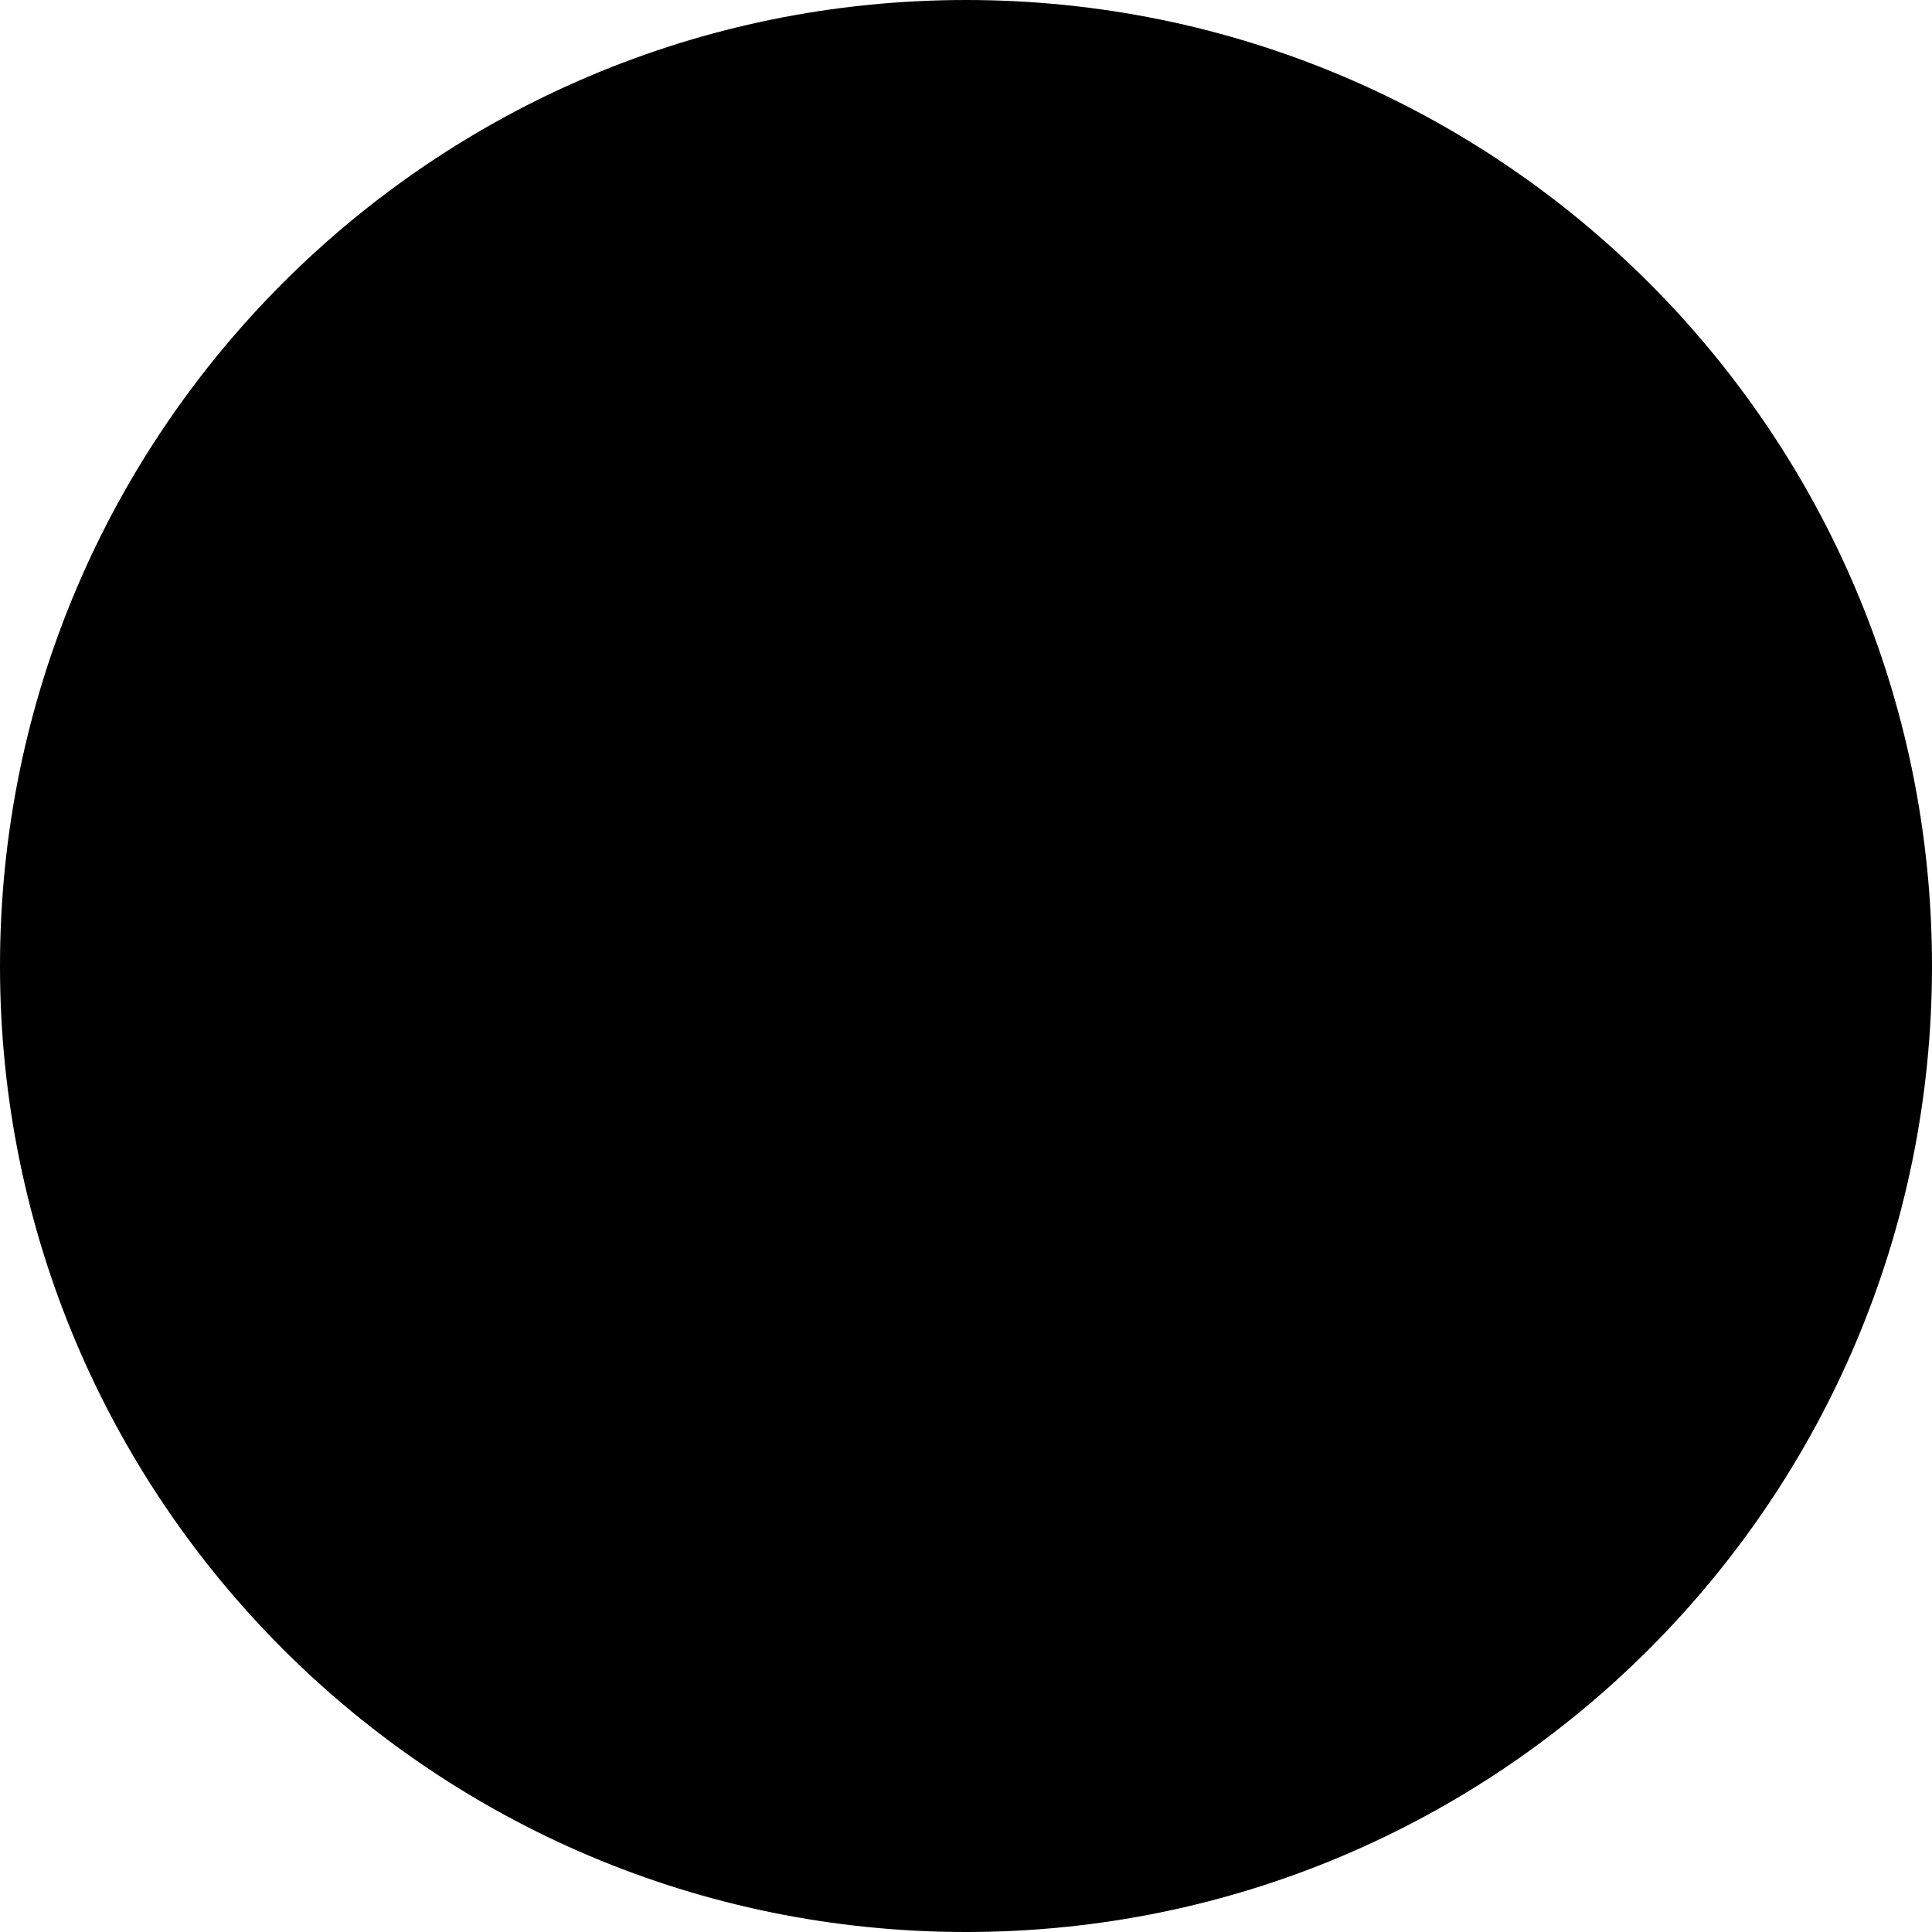
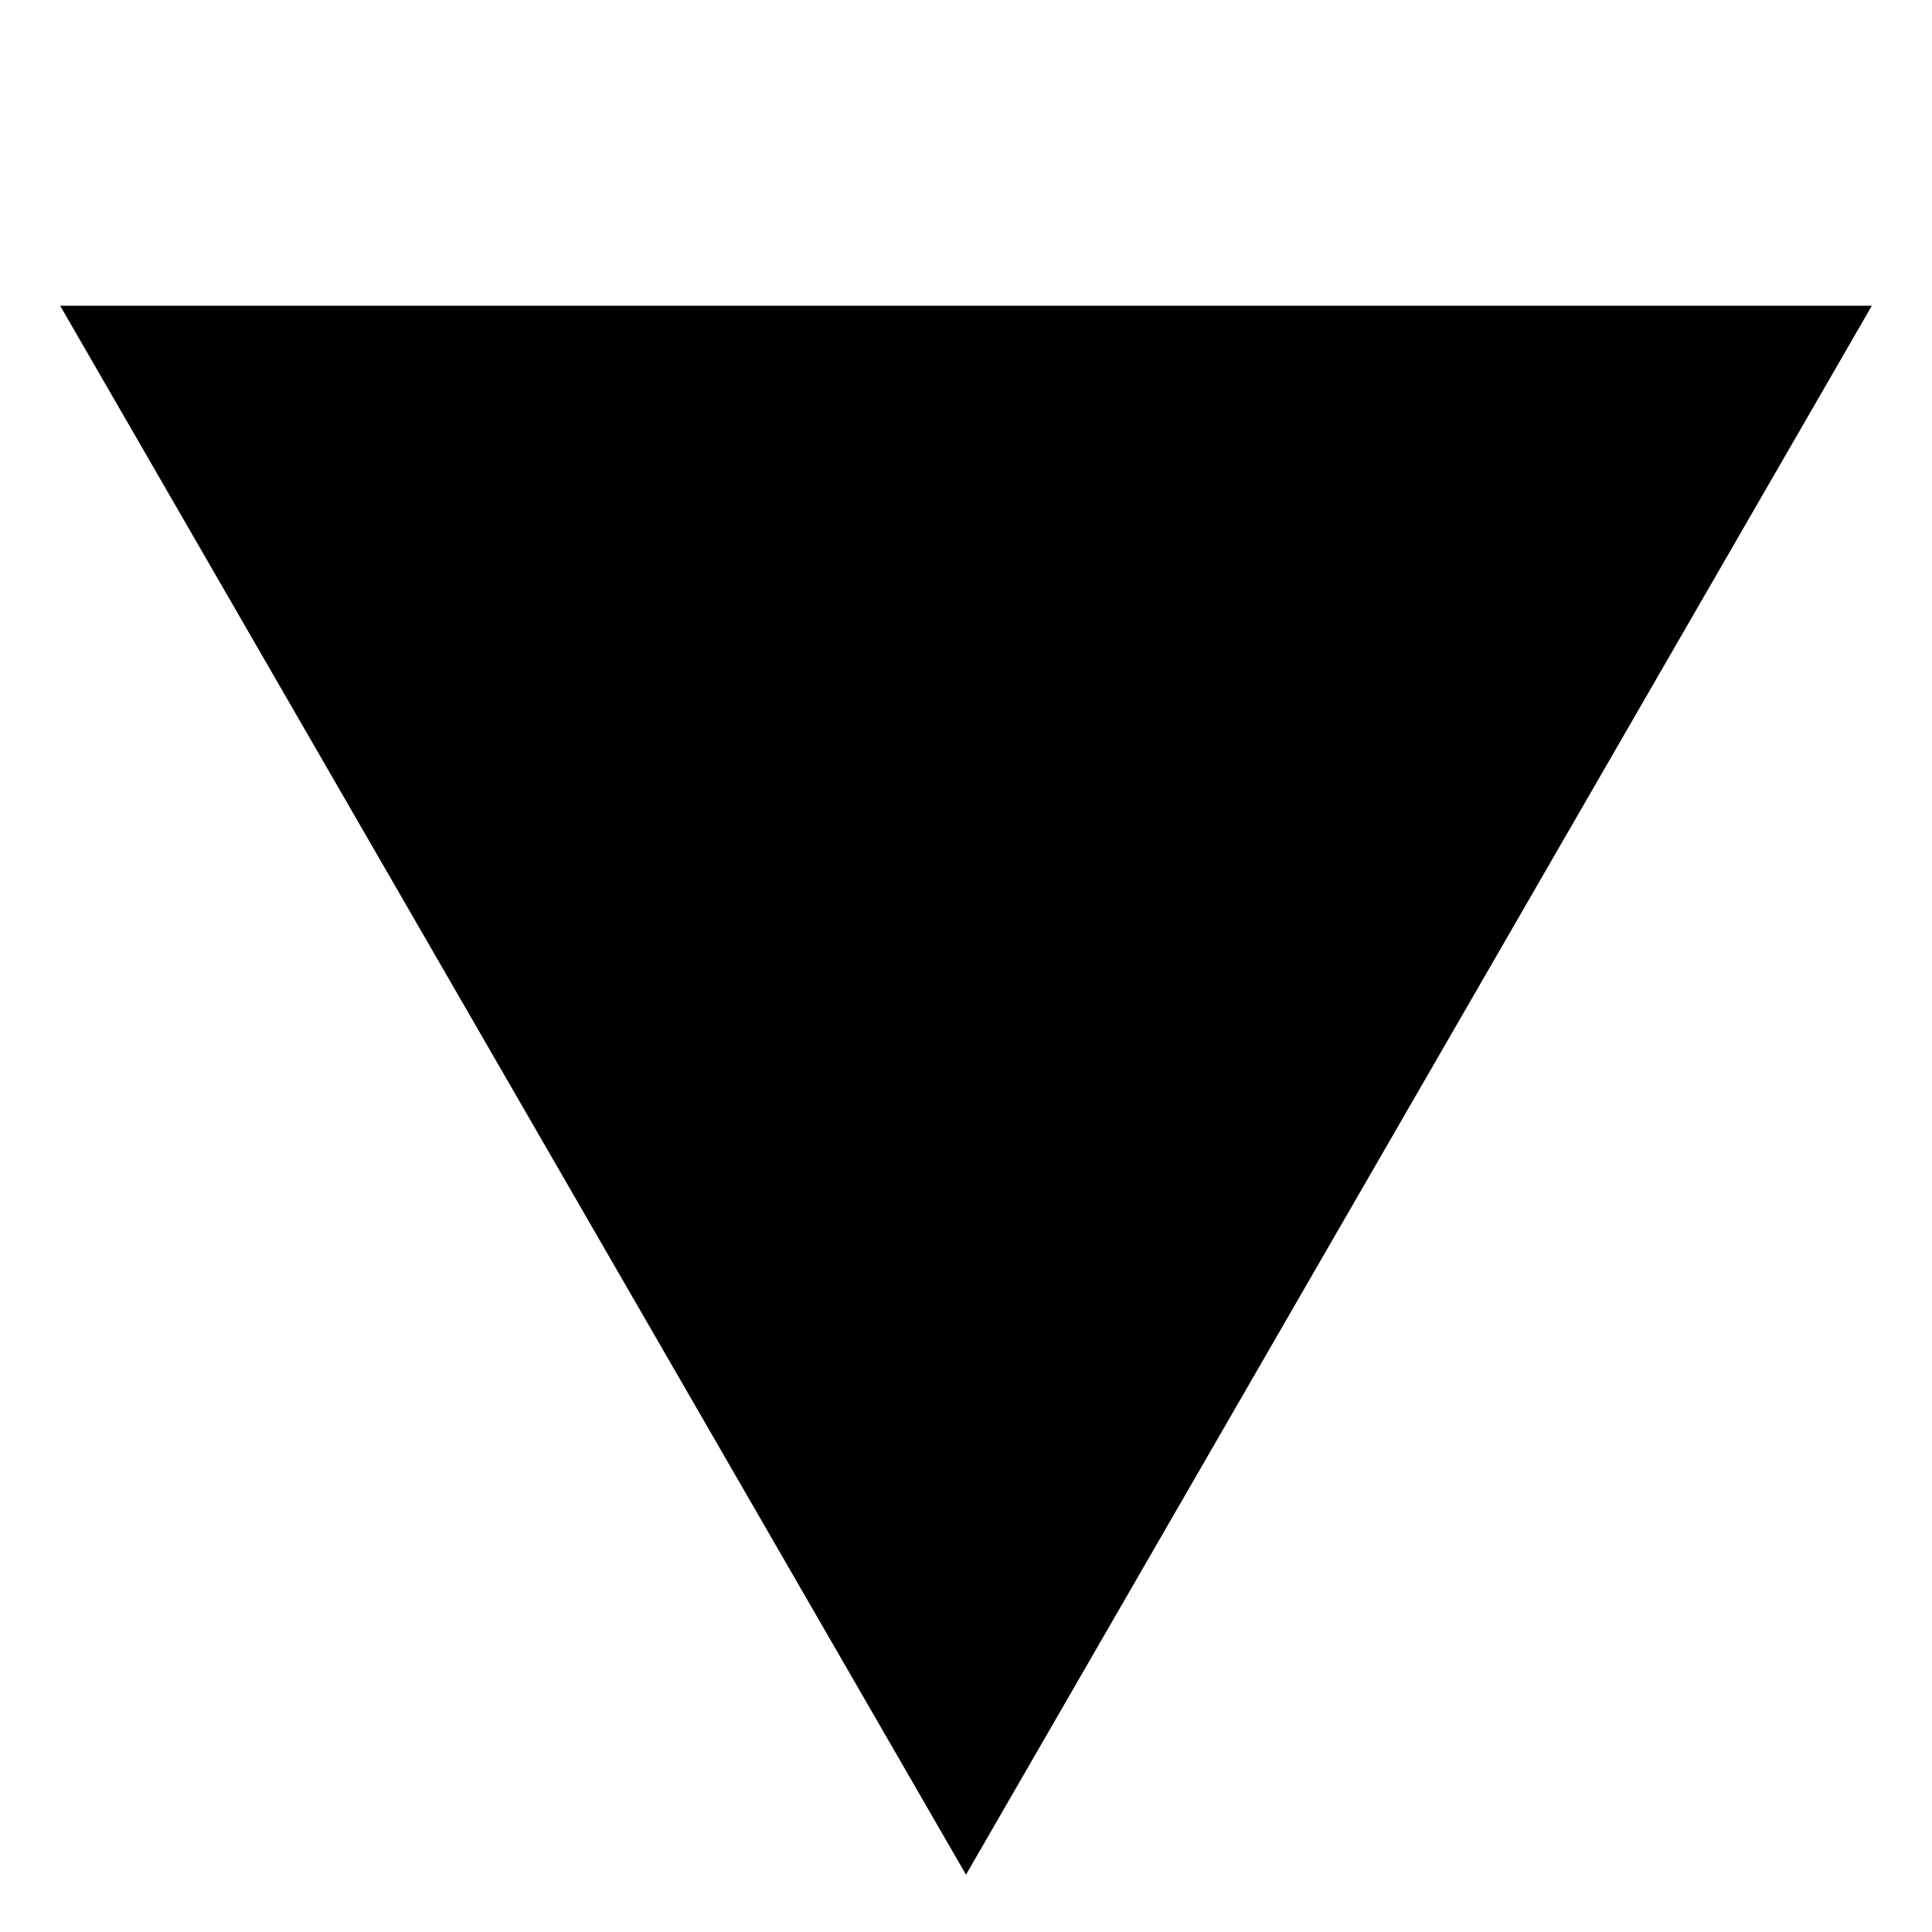
<svg xmlns="http://www.w3.org/2000/svg" viewBox="0 0 512 512" version="1.1" id="svg43">
  <defs id="defs47" />
-   <path d="M512 256C512 397.4 397.4 512 256 512C114.6 512 0 397.4 0 256C0 114.6 114.6 0 256 0C397.4 0 512 114.6 512 256z" id="path41" />
+   <rect style="display:inline;fill:none" id="rect393" width="512" height="512" x="0" y="0" />
+   <path style="fill:#000000" id="path339" d="M 283.483,88.027 157.456,306.312 31.429,88.027 Z" transform="matrix(1.904796,0,0,1.904796,-43.92116,-86.64998)" />
</svg>
